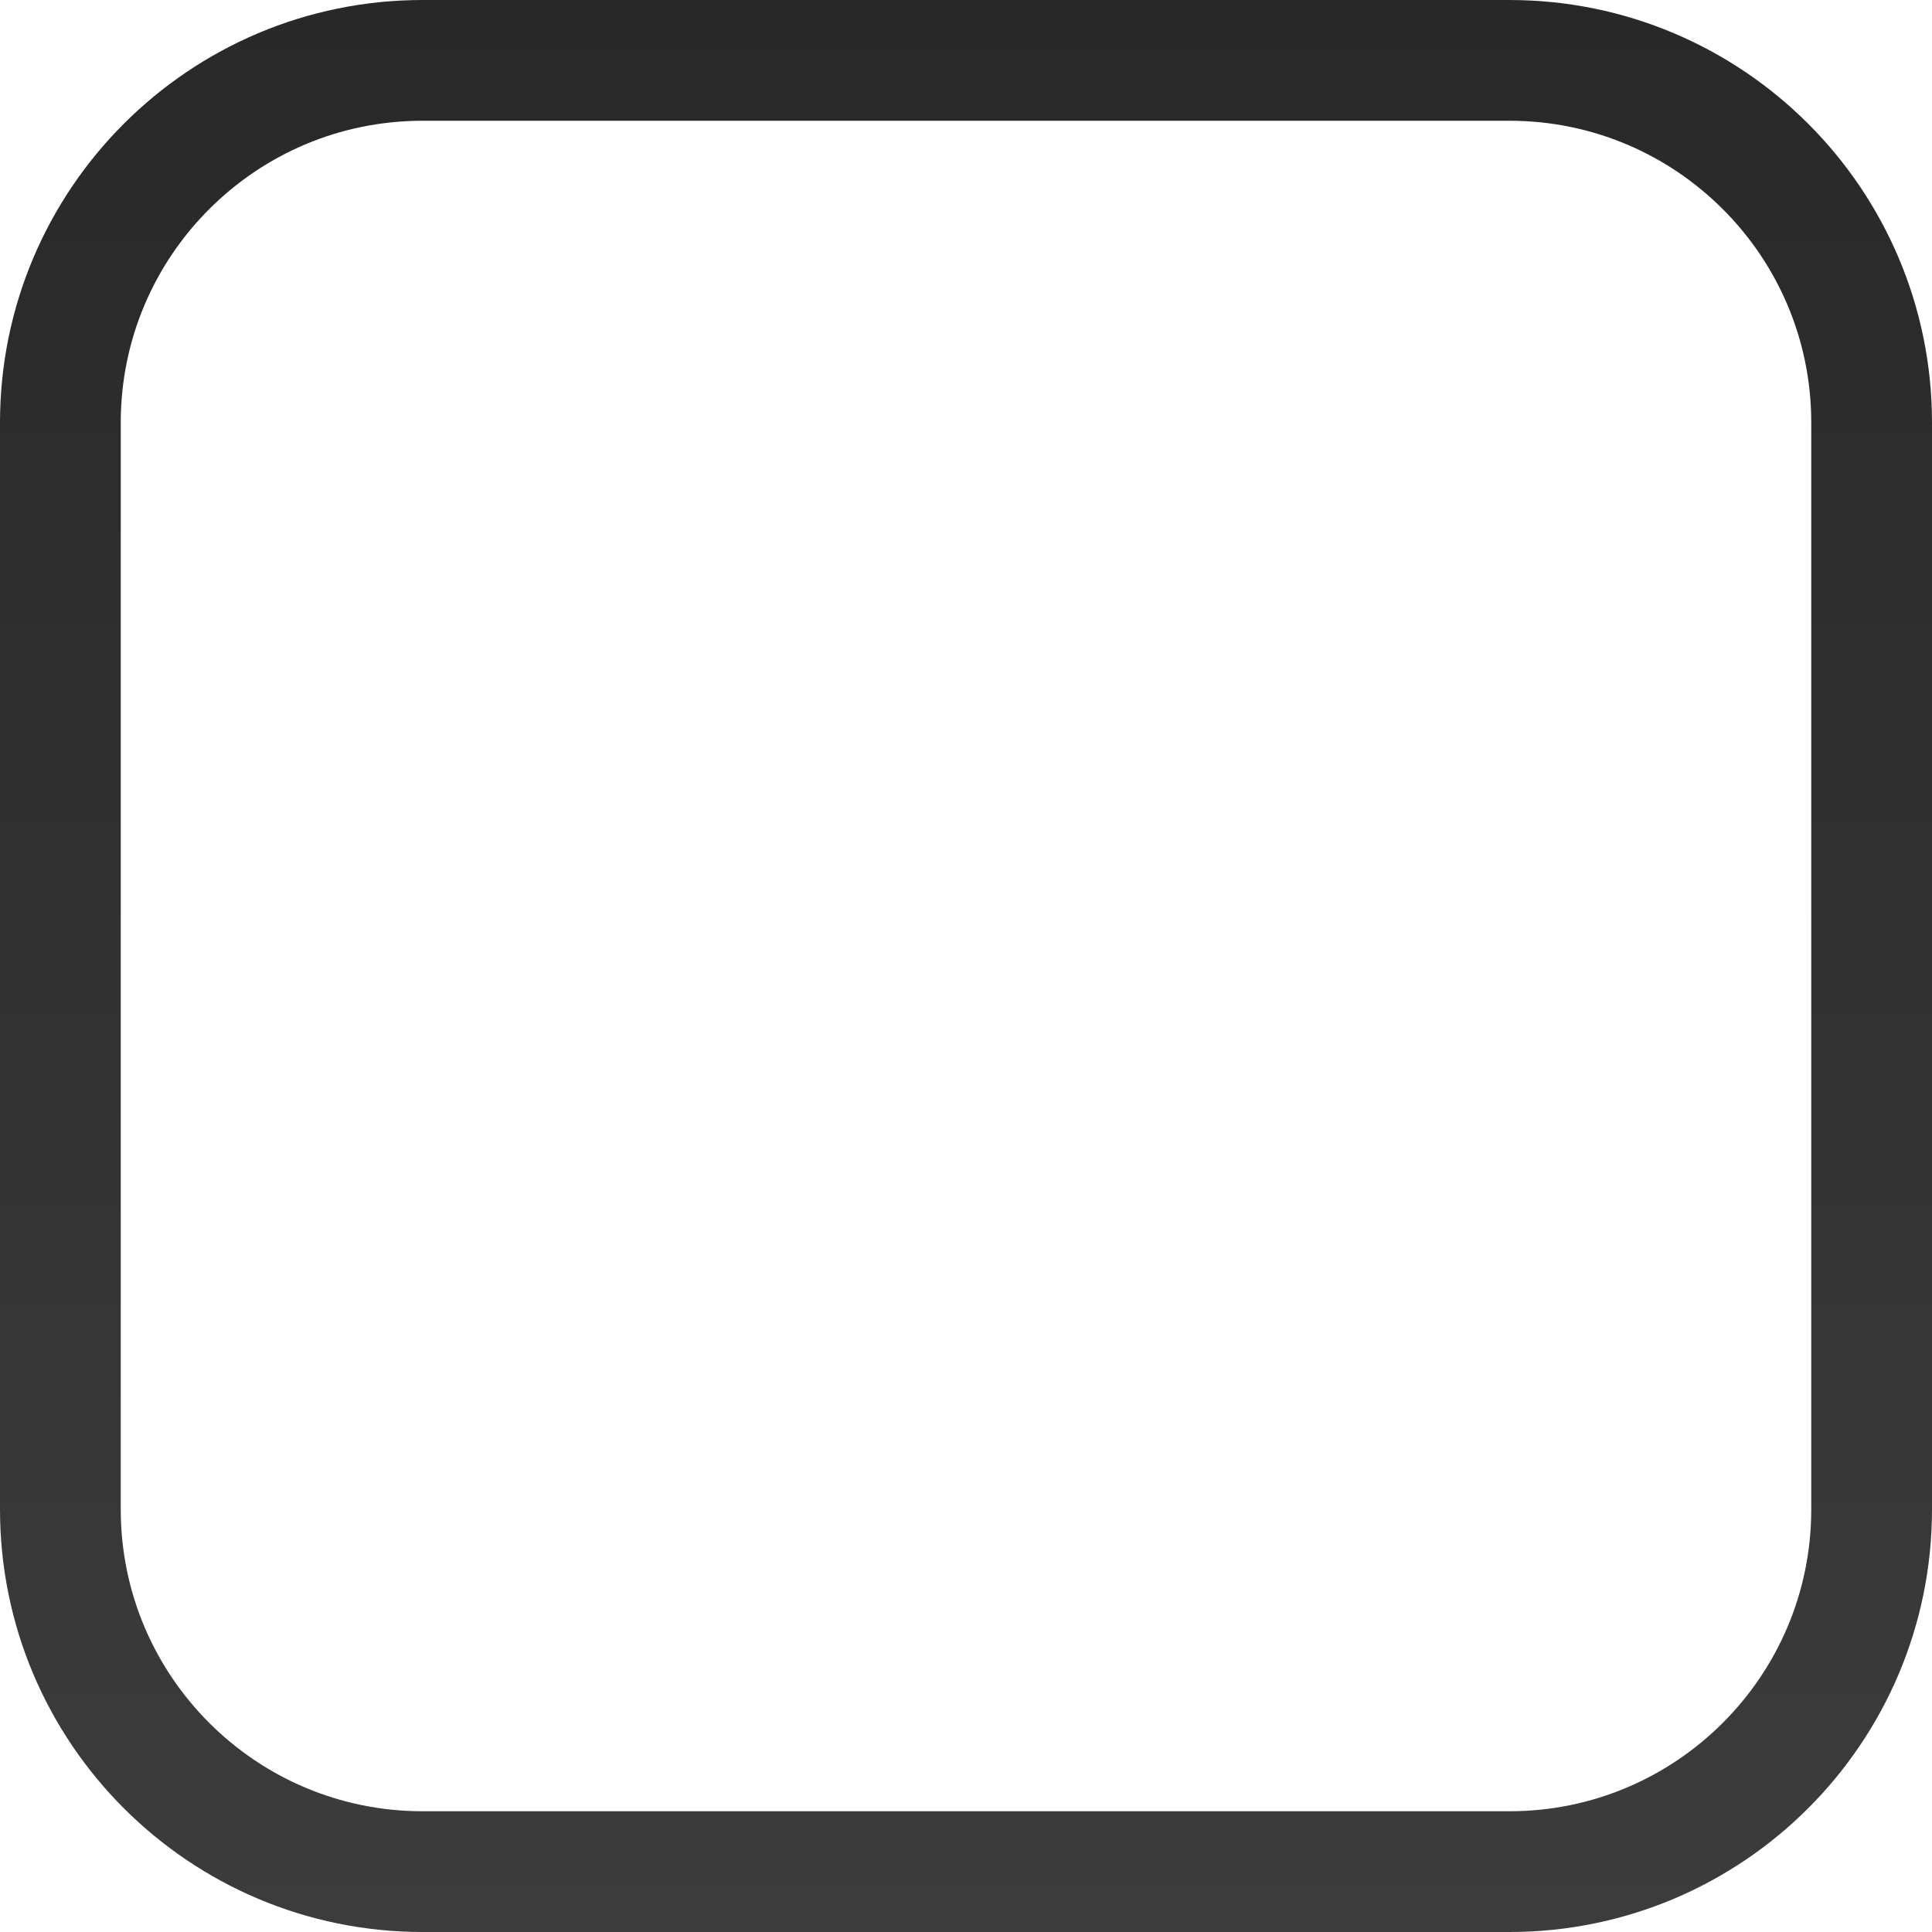
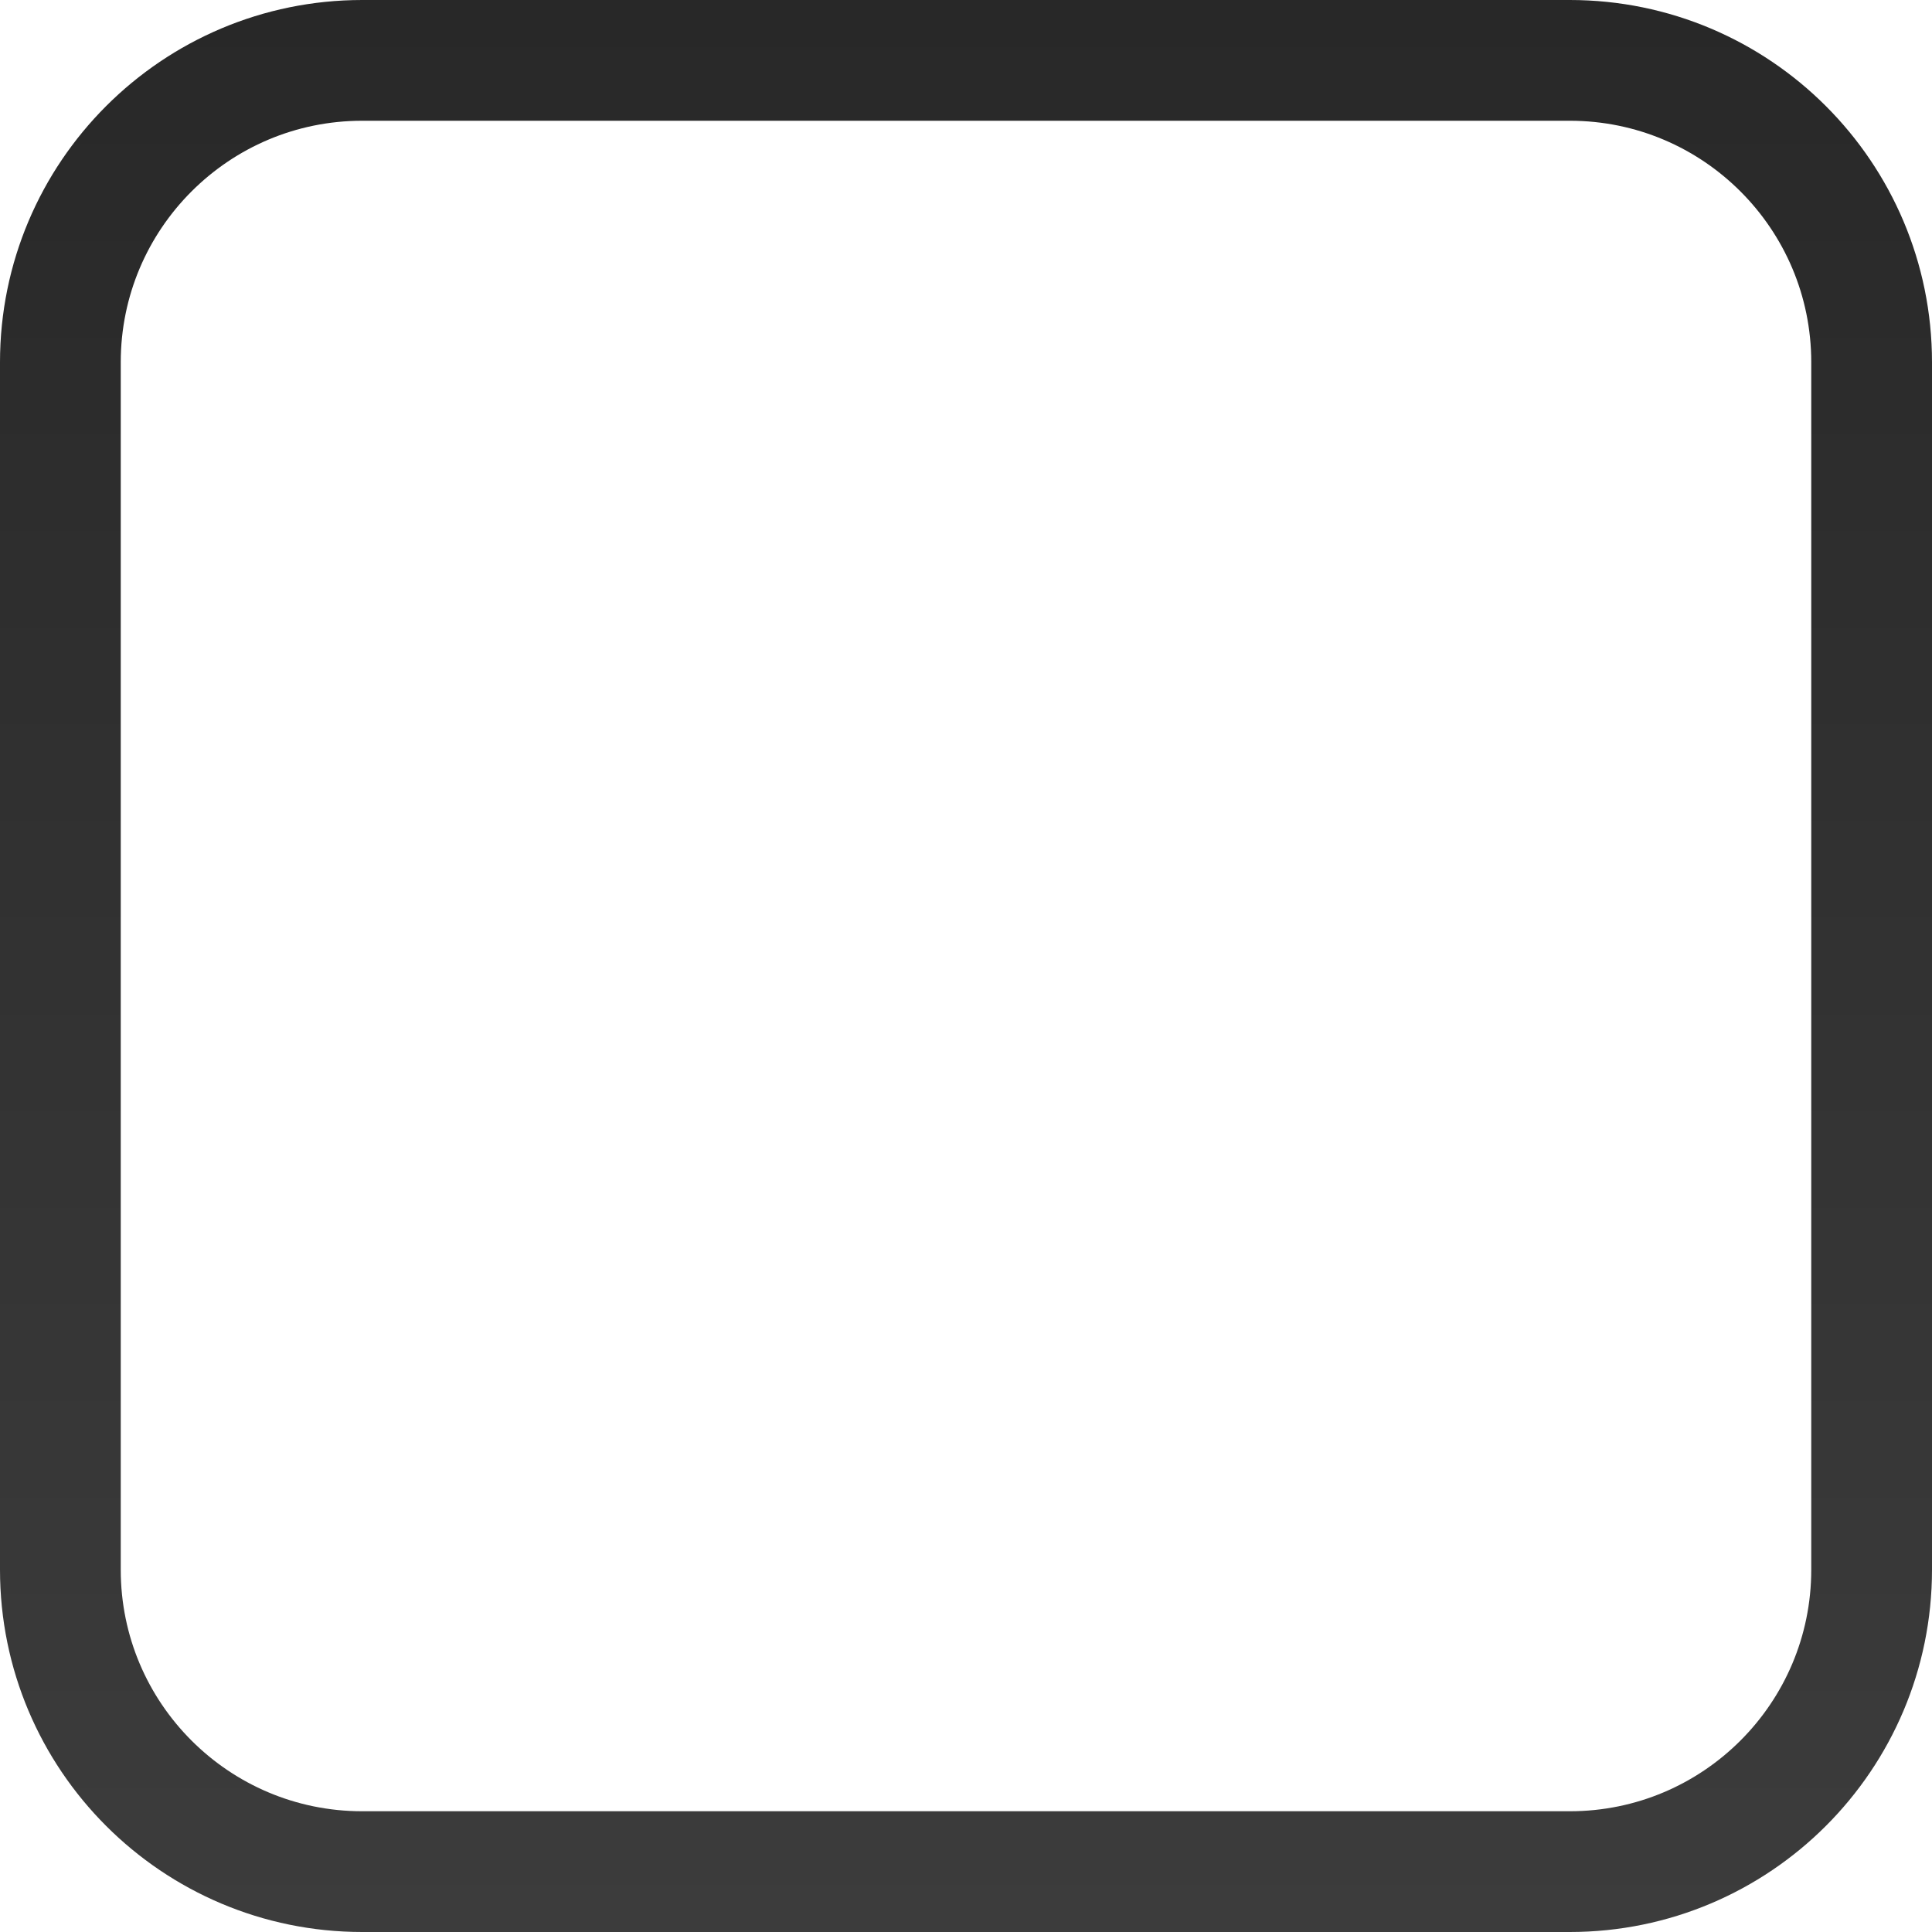
<svg xmlns="http://www.w3.org/2000/svg" xmlns:xlink="http://www.w3.org/1999/xlink" width="16px" height="16px" id="svg33222" version="1.1">
  <defs id="defs33224">
    <linearGradient id="linearGradient7928">
      <stop style="stop-color:#282828;stop-opacity:1;" offset="0" id="stop7930" />
      <stop style="stop-color:#3c3c3c;stop-opacity:1;" offset="1" id="stop7932" />
    </linearGradient>
+     <linearGradient id="linearGradient4410-4-9-7-9">
+       <stop style="stop-color:#535156;stop-opacity:1;" offset="0" id="stop4412-6-7-4-4" />
+       <stop style="stop-color:#333333;stop-opacity:1;" offset="1" id="stop4414-9-8-8-8" />
+     </linearGradient>
+     <linearGradient xlink:href="#linearGradient5378-2-93" id="linearGradient17869" gradientUnits="userSpaceOnUse" gradientTransform="matrix(0.5965909,0,0,0.5909091,-423.9451,-57.0549)" x1="220" y1="304" x2="220" y2="336.062" />
+     <linearGradient id="linearGradient5378-2-93">
+       <stop style="stop-color:#f4f6f4;stop-opacity:1" offset="0" id="stop5380-6-3" />
+       <stop style="stop-color:#d7dad7;stop-opacity:1" offset="1" id="stop5382-06-2" />
+     </linearGradient>
+     <linearGradient xlink:href="#linearGradient4410-4-9-7-9" id="linearGradient34952" x1="7.97" y1="0.97" x2="7.97" y2="14.937" gradientUnits="userSpaceOnUse" />
    <linearGradient xlink:href="#linearGradient7928" id="linearGradient7934" x1="2.9802322e-08" y1="8" x2="16" y2="8" gradientUnits="userSpaceOnUse" />
  </defs>
  <g id="layer1">
-     <rect ry="3" rx="3" y="0.5" x="0.5" height="15" width="15" id="rect17861" style="color:#000000;fill:none;stroke:url(#linearGradient7934);stroke-width:1;stroke-miterlimit:4;stroke-opacity:1;stroke-dasharray:none;marker:none;visibility:visible;display:inline;overflow:visible;enable-background:accumulate" transform="matrix(0,1,1,0,0,0)" />
+     <rect ry="2.5" rx="2.5" y="0.5" x="0.5" height="15" width="15" id="rect17861" style="color:#000000;fill:none;stroke:url(#linearGradient7934);stroke-width:1;stroke-miterlimit:4;stroke-opacity:1;stroke-dasharray:none;marker:none;visibility:visible;display:inline;overflow:visible;enable-background:accumulate" transform="matrix(0,1,1,0,0,0)" />
  </g>
</svg>
